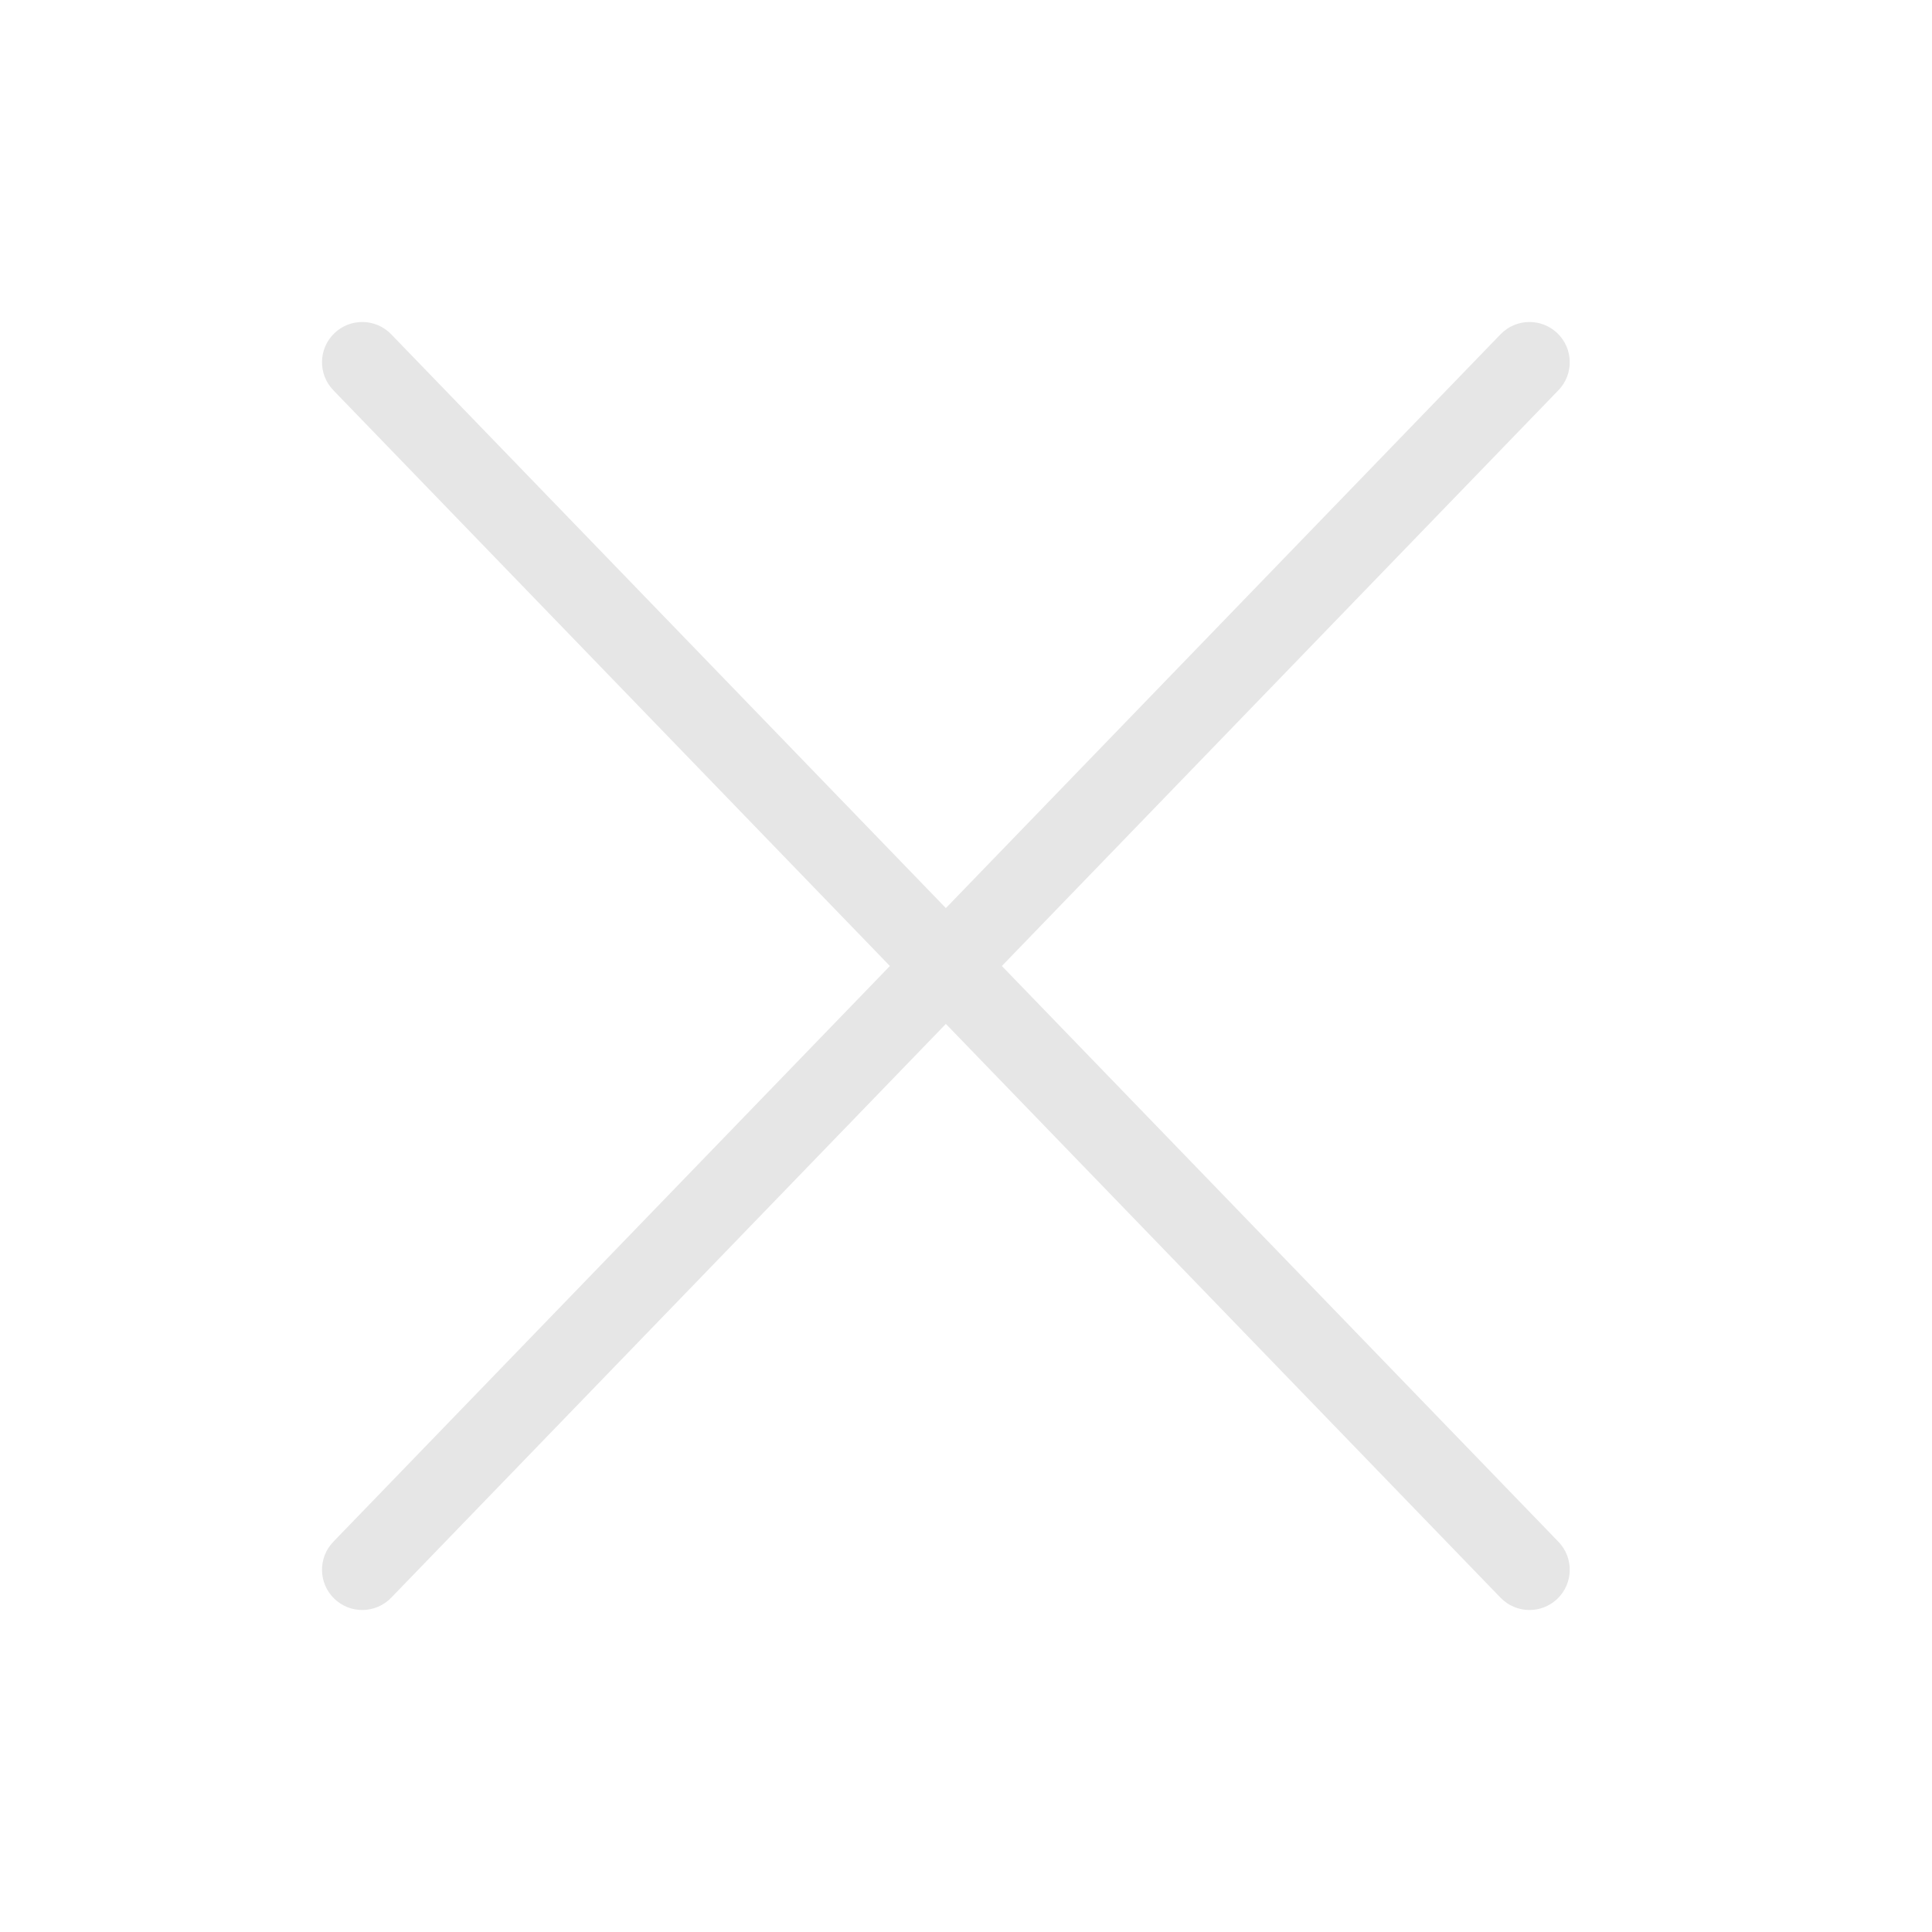
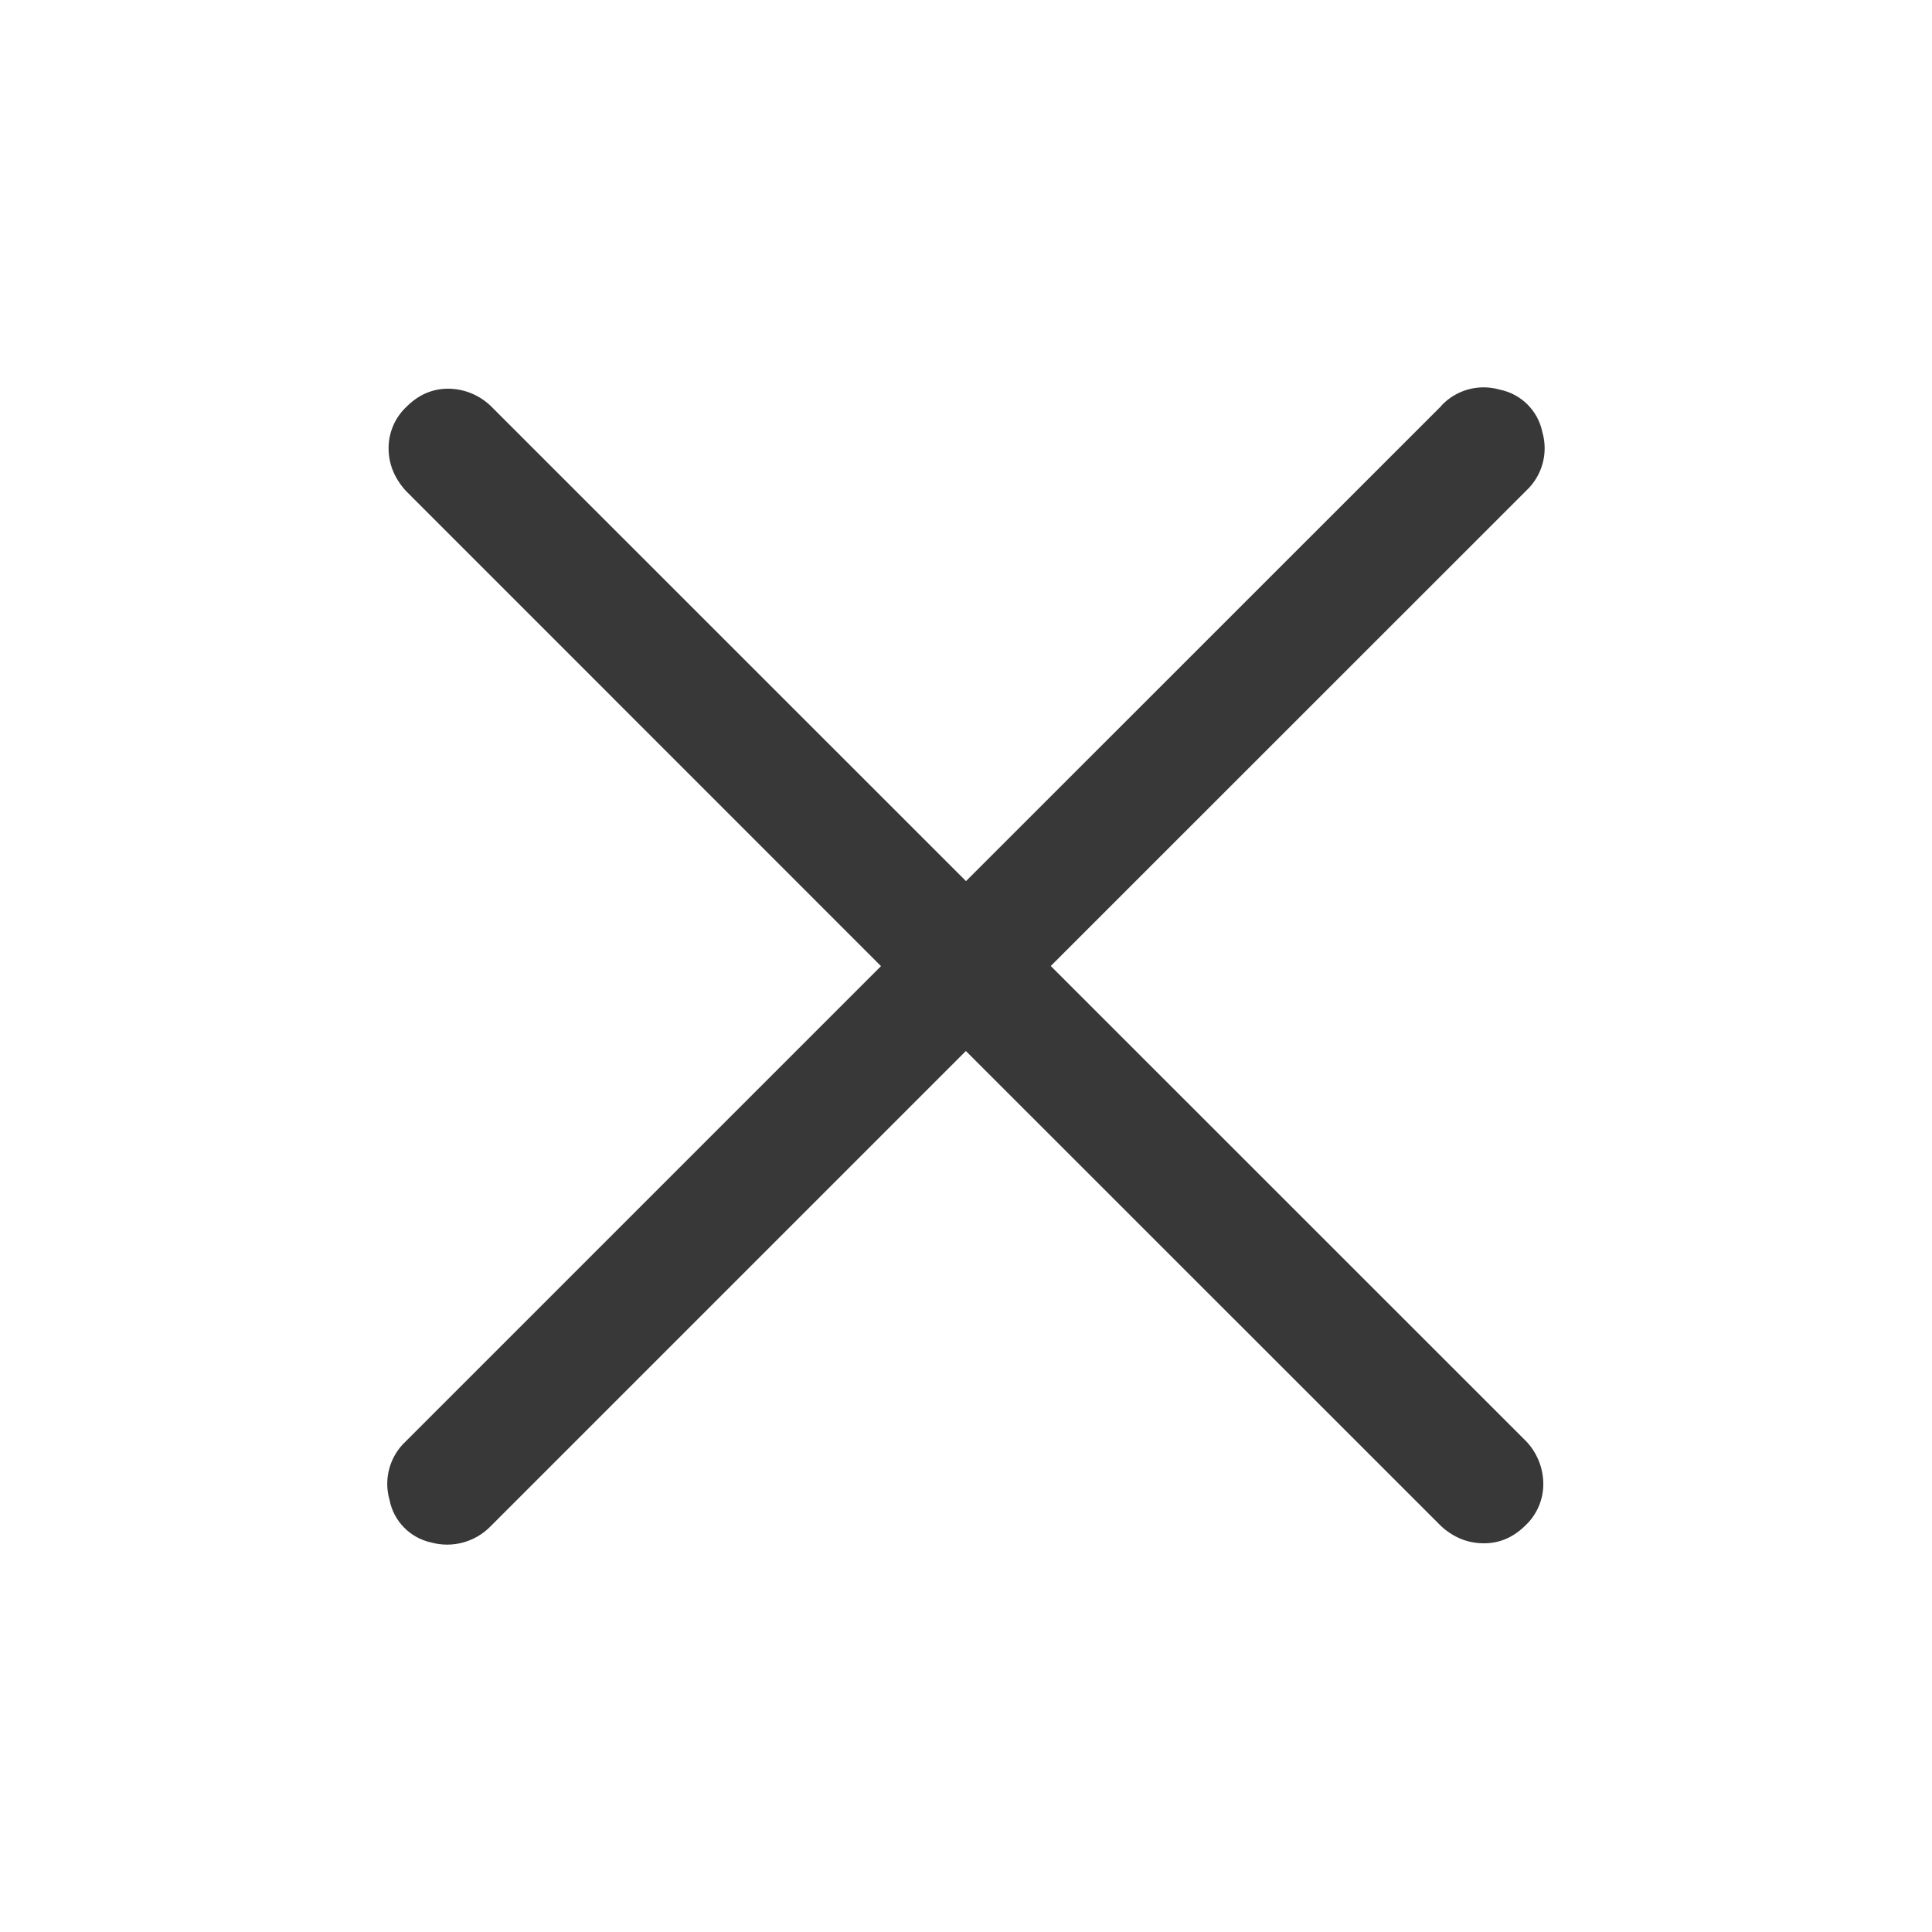
- <svg xmlns="http://www.w3.org/2000/svg" class="icon" width="200px" height="200.00px" viewBox="0 0 1024 1024" version="1.1">
-   <path fill="#e6e6e6" d="M176.662 817.173C168.473 825.644 168.702 839.15 177.173 847.338 185.644 855.527 199.15 855.298 207.338 846.827L826.005 206.827C834.194 198.356 833.965 184.85 825.494 176.662 817.023 168.473 803.517 168.702 795.328 177.173L176.662 817.173Z" />
-   <path fill="#e6e6e6" d="M795.328 846.827C803.517 855.298 817.023 855.527 825.494 847.338 833.965 839.15 834.194 825.644 826.005 817.173L207.338 177.173C199.15 168.702 185.644 168.473 177.173 176.662 168.702 184.85 168.473 198.356 176.662 206.827L795.328 846.827Z" />
+ <svg xmlns="http://www.w3.org/2000/svg" t="1723105834456" class="icon" viewBox="0 0 1024 1024" version="1.1" p-id="3808" width="200" height="200">
+   <path d="M764.032 215.04L512 467.008 259.968 215.04a32.832 32.832 0 0 0-22.464-9.024c-8.32 0-15.68 3.2-22.016 9.536a30.08 30.08 0 0 0-9.536 22.016c0 8.32 3.072 15.808 9.024 22.464l251.968 252.032-251.968 251.968a30.72 30.72 0 0 0-8.512 30.976 28.672 28.672 0 0 0 22.016 22.528 32.128 32.128 0 0 0 31.488-8.512l251.968-251.968 252.032 251.968c6.656 6.016 14.208 8.96 22.528 8.96 8.32 0 15.616-3.136 22.016-9.472a30.08 30.08 0 0 0 9.472-22.016 32.96 32.96 0 0 0-8.96-22.464L556.928 512l252.032-251.968a30.72 30.72 0 0 0 8.512-31.04 28.8 28.8 0 0 0-22.528-22.464 30.72 30.72 0 0 0-31.04 8.512z" fill="#383838" p-id="3809" />
</svg>
